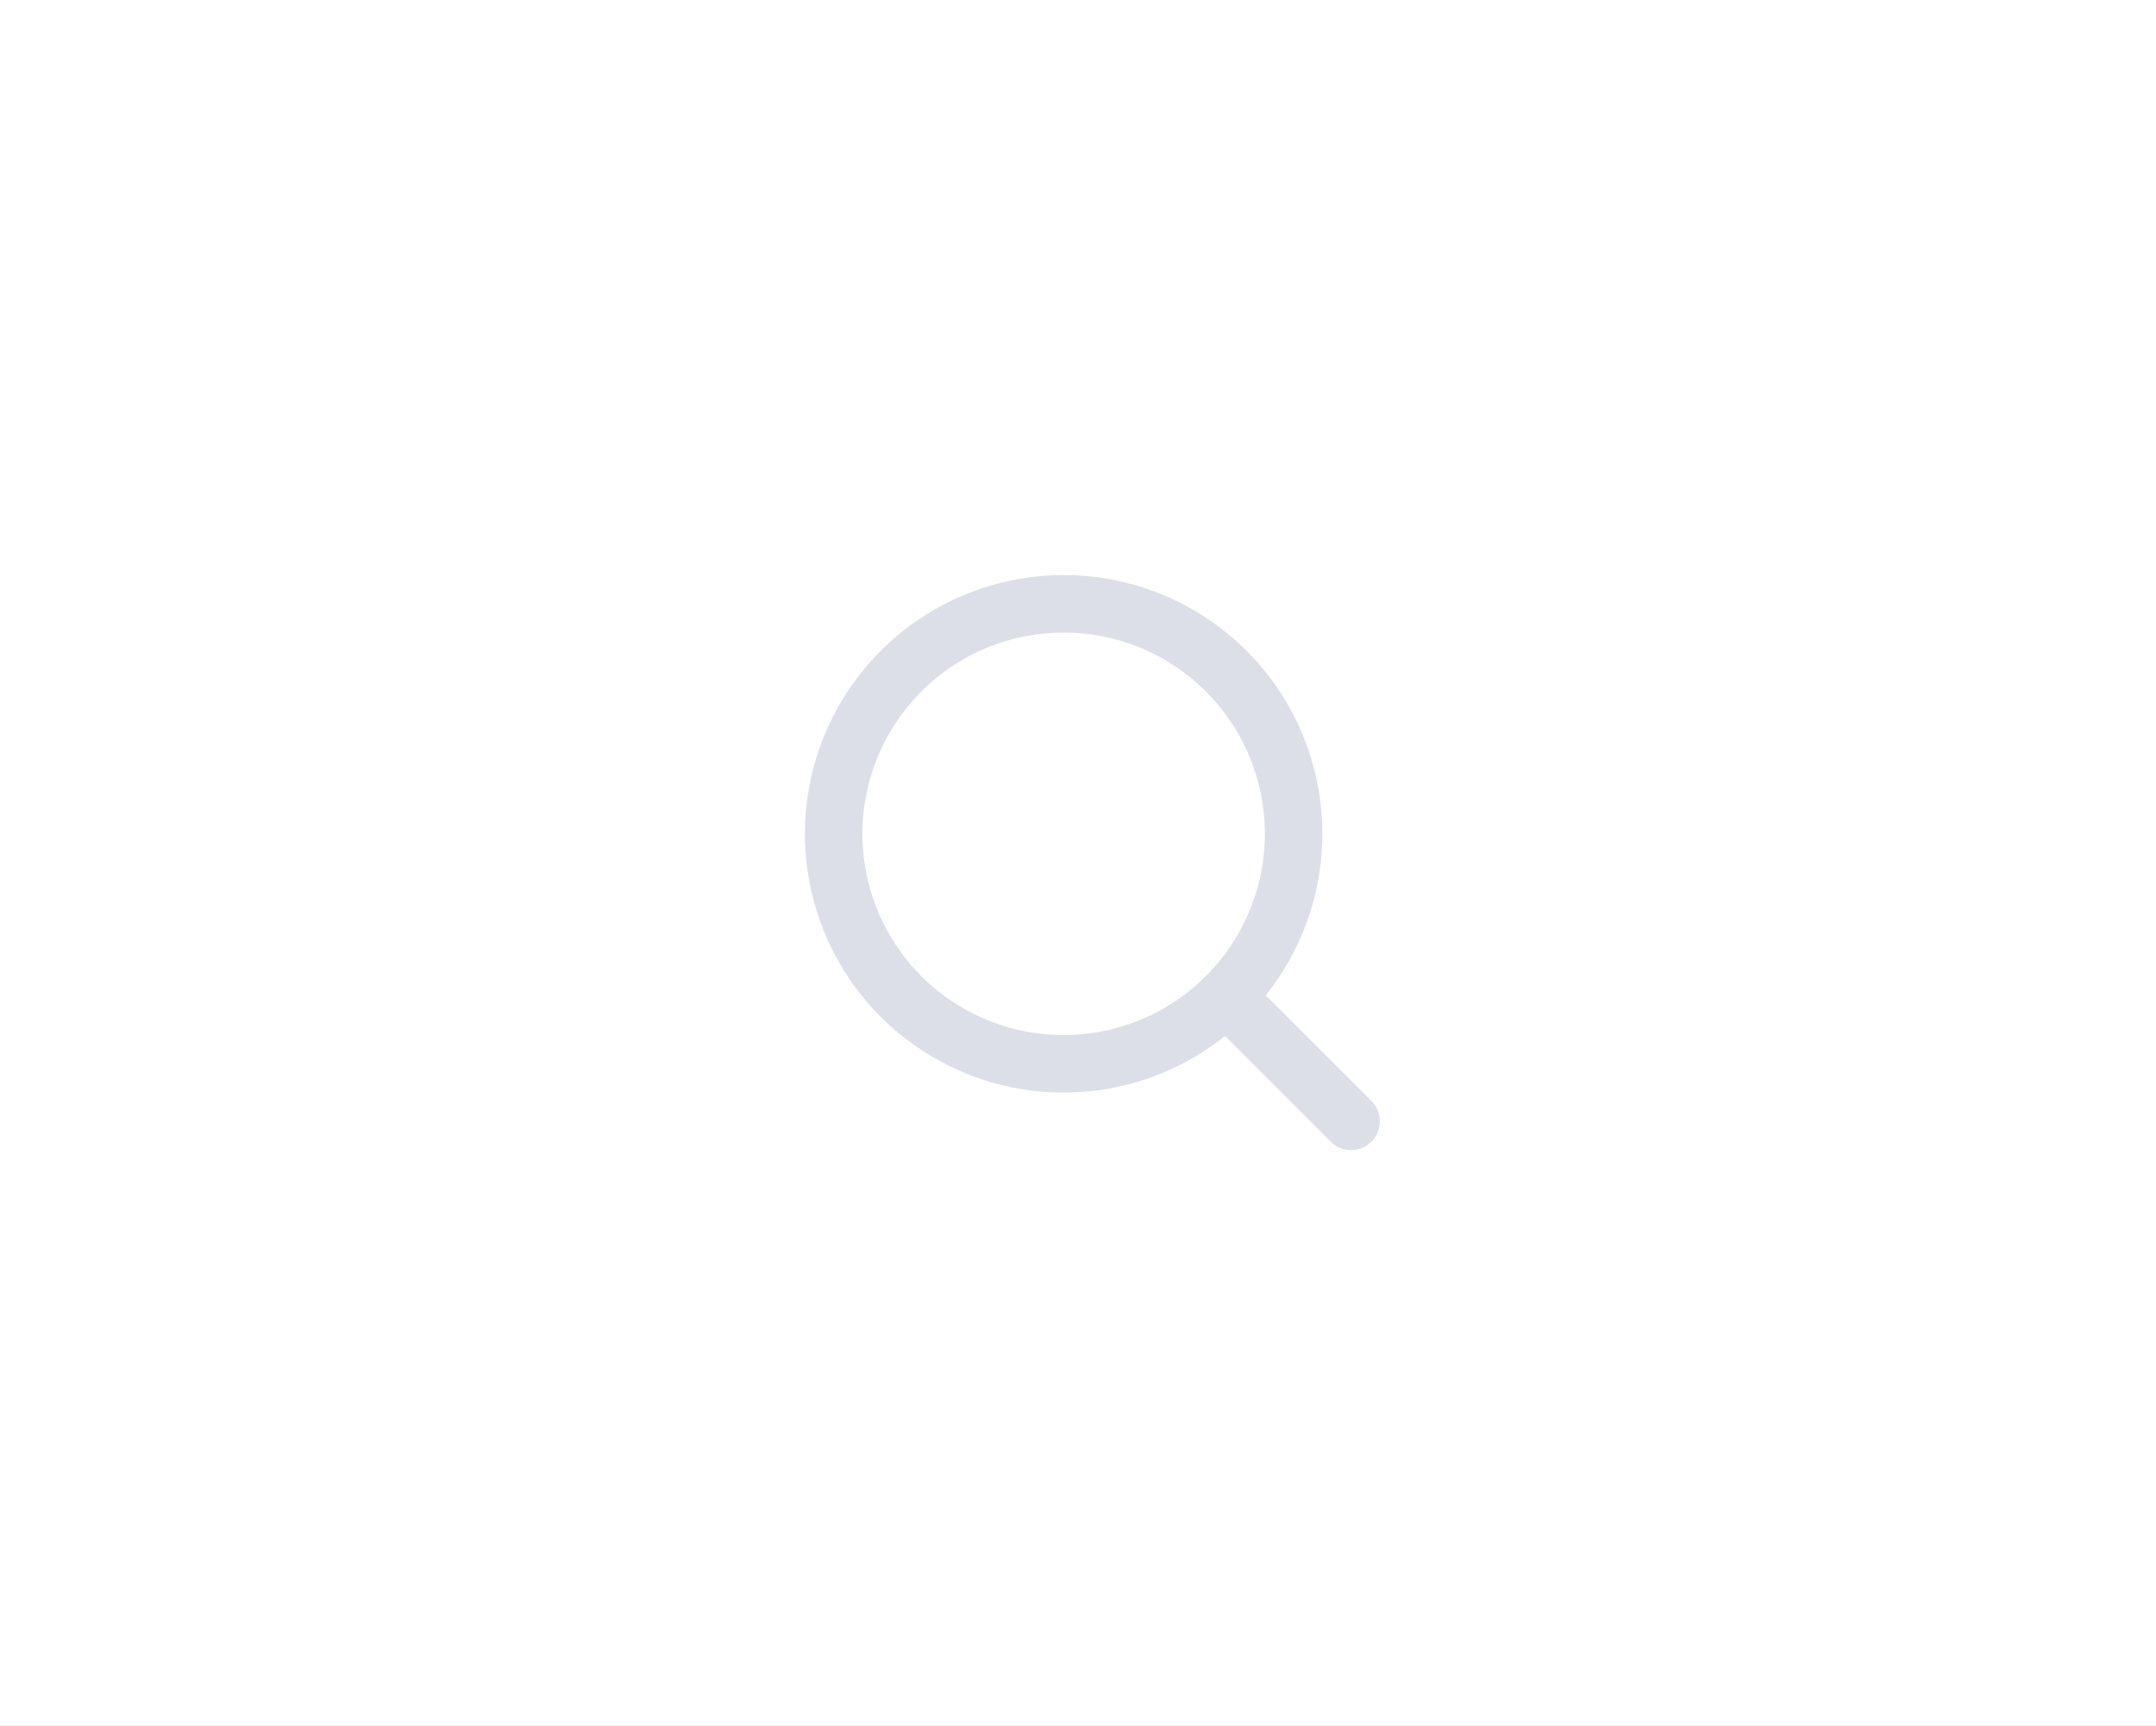
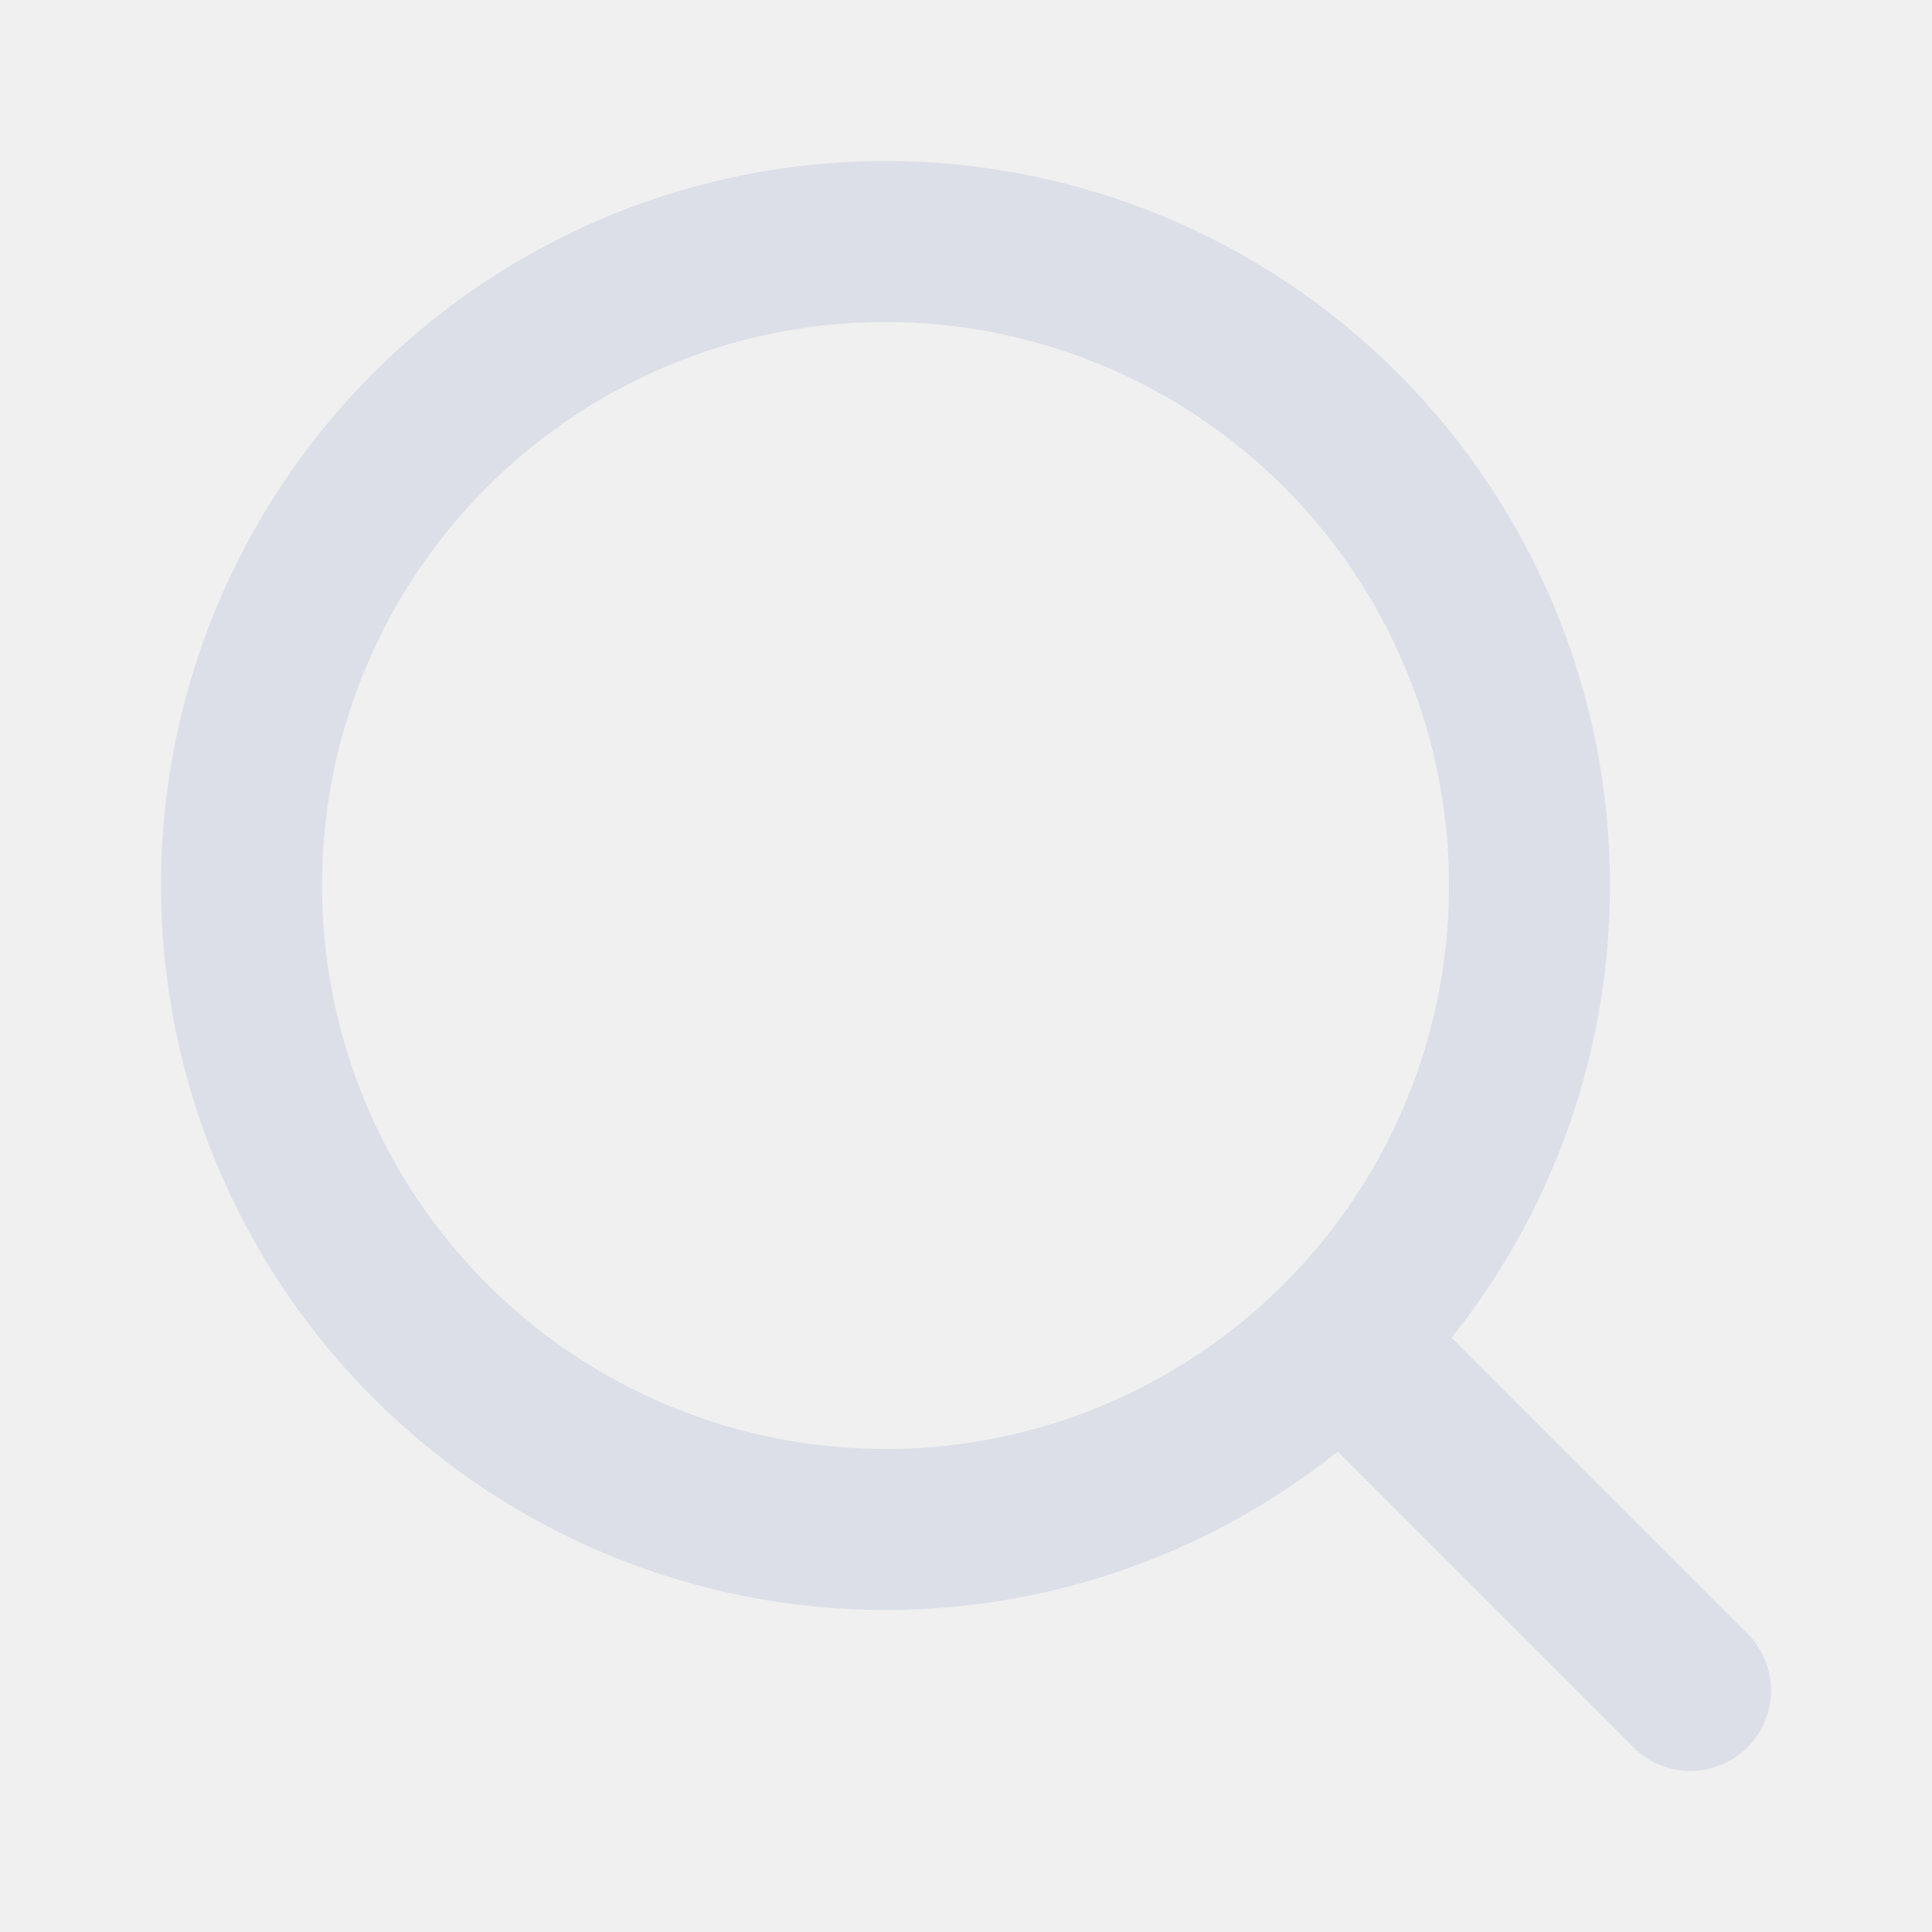
- <svg xmlns="http://www.w3.org/2000/svg" width="75" height="60" viewBox="0 0 75 60" fill="none">
-   <rect width="75" height="60" fill="white" />
-   <path d="M47 39L42.66 34.66M45 29C45 30.582 44.531 32.129 43.652 33.445C42.773 34.76 41.523 35.785 40.062 36.391C38.6 36.996 36.991 37.155 35.439 36.846C33.887 36.538 32.462 35.776 31.343 34.657C30.224 33.538 29.462 32.113 29.154 30.561C28.845 29.009 29.003 27.4 29.609 25.939C30.215 24.477 31.24 23.227 32.555 22.348C33.871 21.469 35.418 21 37 21C39.122 21 41.157 21.843 42.657 23.343C44.157 24.843 45 26.878 45 29Z" stroke="#DCDFE7" stroke-width="2" stroke-linecap="round" stroke-linejoin="round" />
+ <svg xmlns="http://www.w3.org/2000/svg" width="24" height="24" viewBox="0 0 24 24" fill="none">
+   <path d="M21 21L16.66 16.66M19 11C19 12.582 18.531 14.129 17.652 15.445C16.773 16.76 15.523 17.785 14.062 18.391C12.6 18.997 10.991 19.155 9.439 18.846C7.887 18.538 6.462 17.776 5.343 16.657C4.224 15.538 3.462 14.113 3.154 12.561C2.845 11.009 3.003 9.4 3.609 7.939C4.214 6.477 5.24 5.227 6.555 4.348C7.871 3.469 9.418 3 11 3C13.122 3 15.157 3.843 16.657 5.343C18.157 6.843 19 8.878 19 11Z" stroke="#DCDFE7" stroke-width="2" stroke-linecap="round" stroke-linejoin="round" />
</svg>
